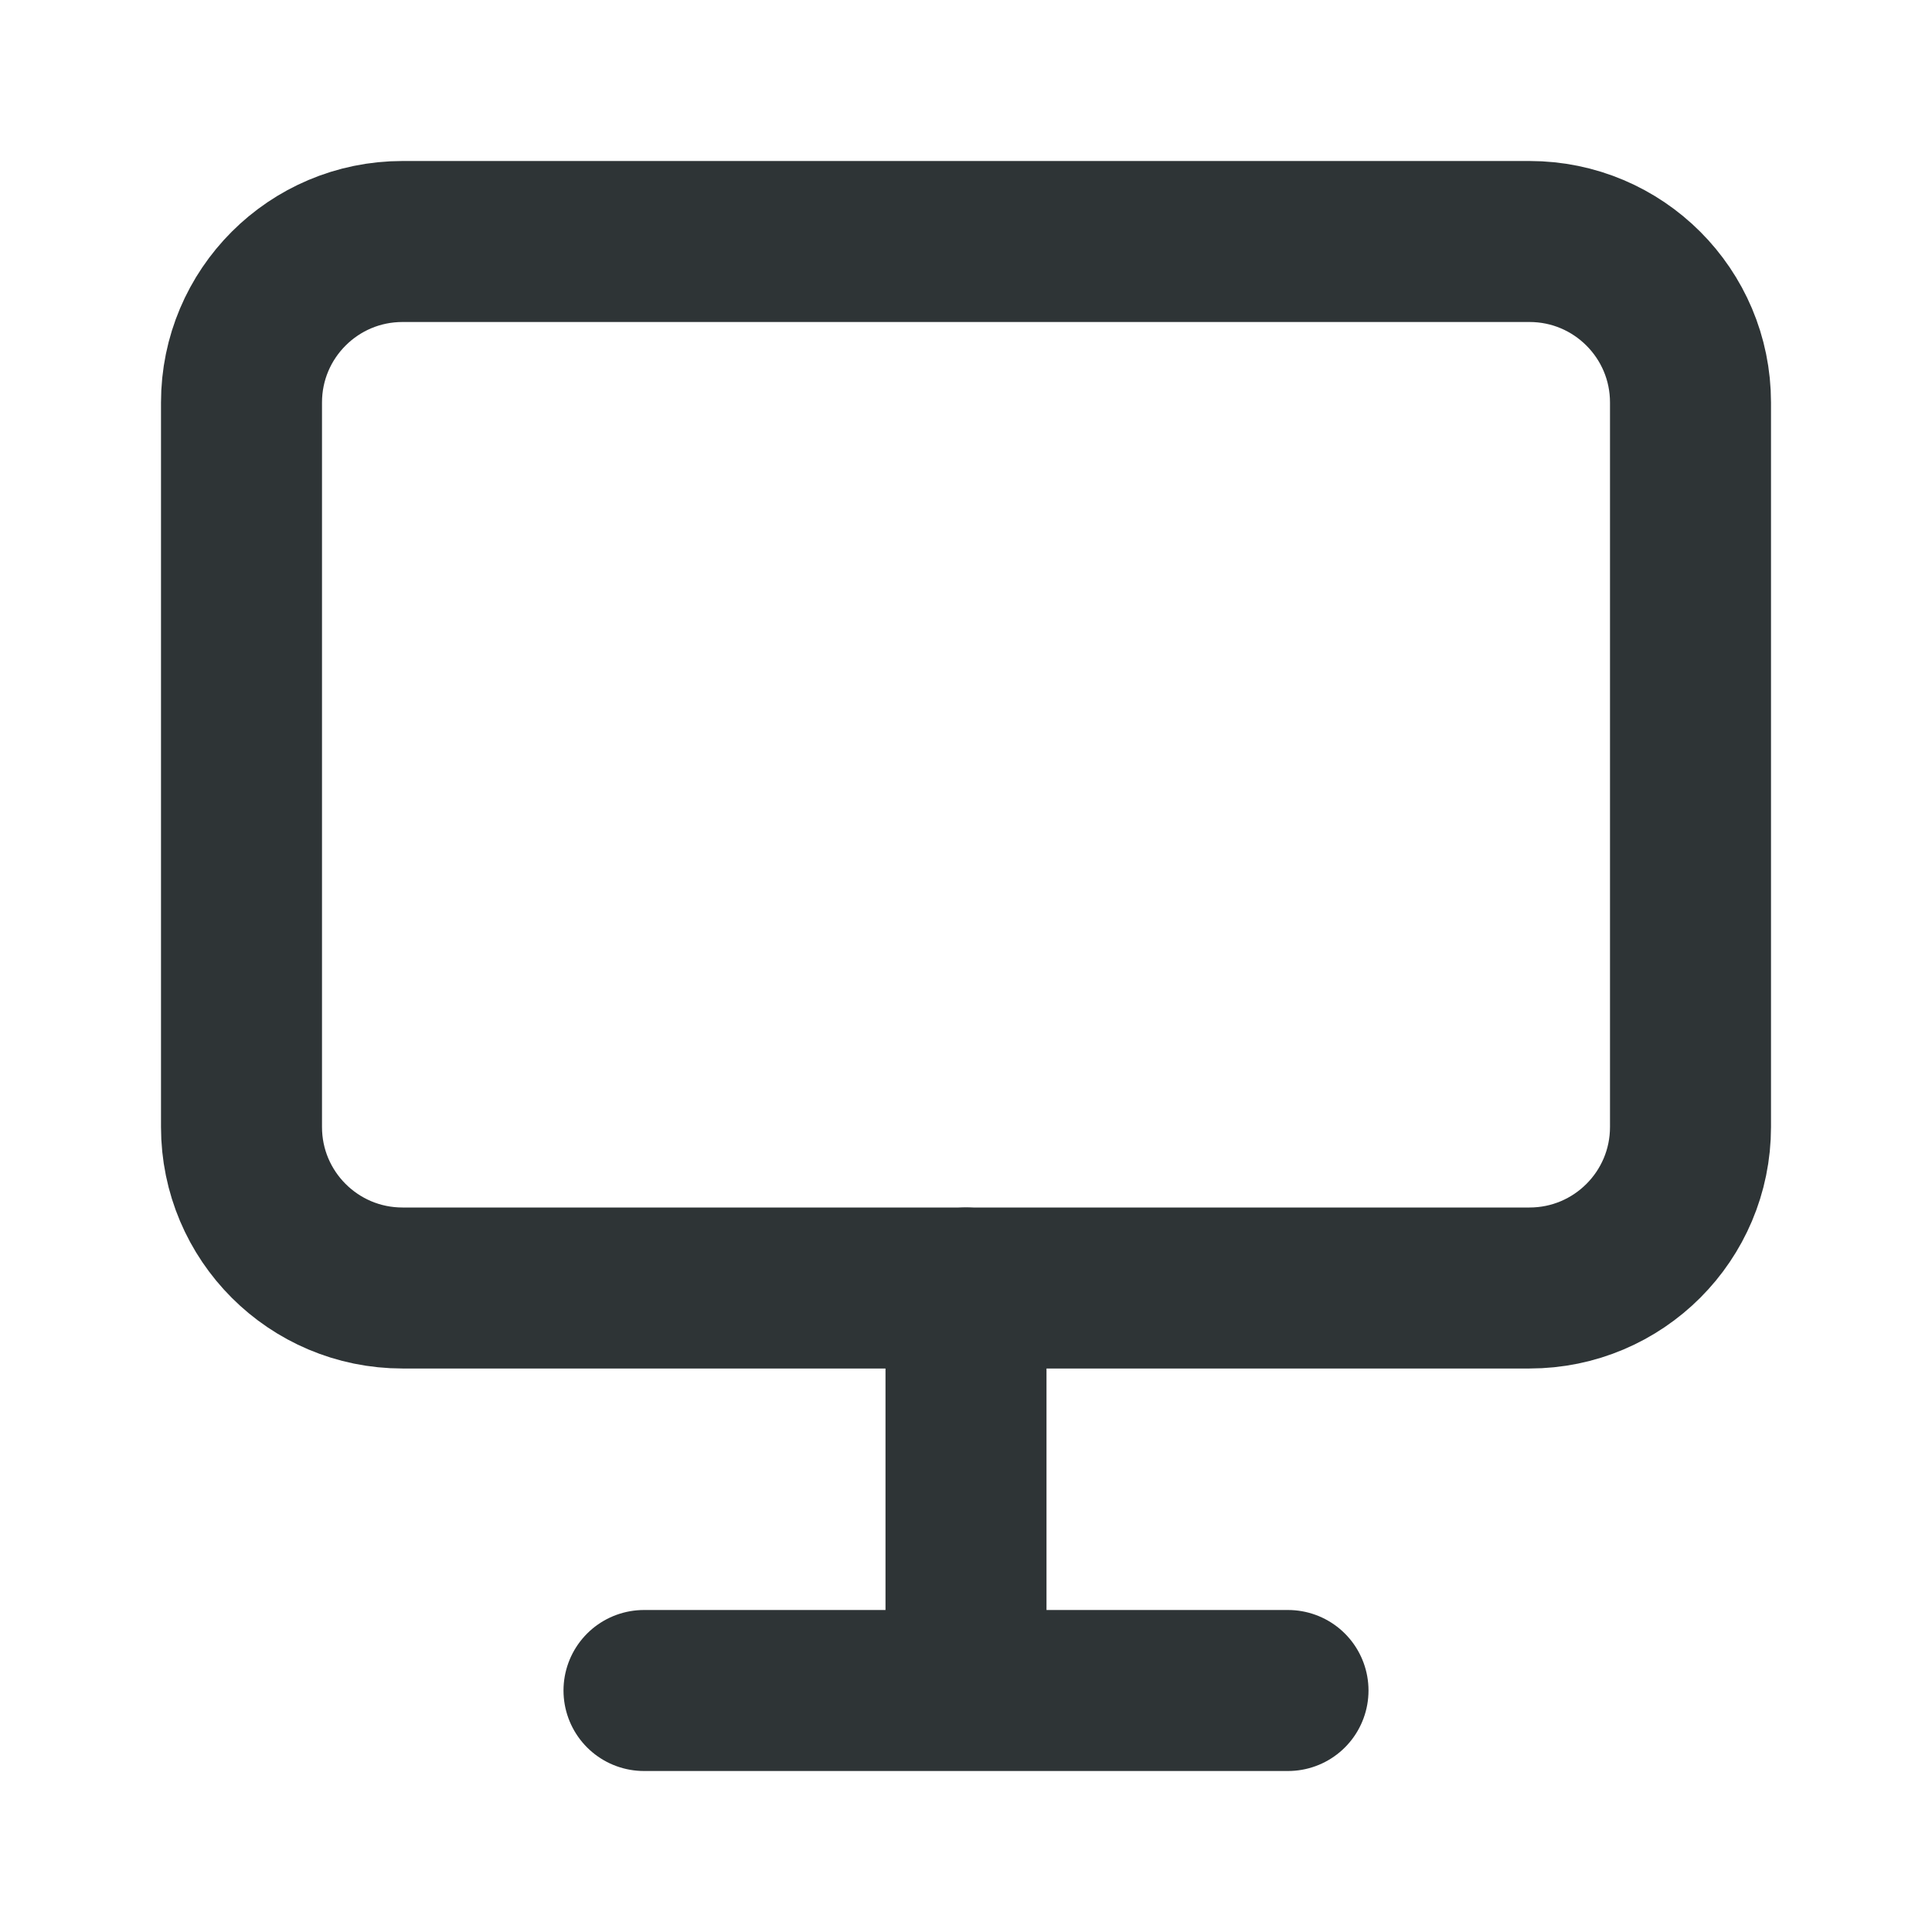
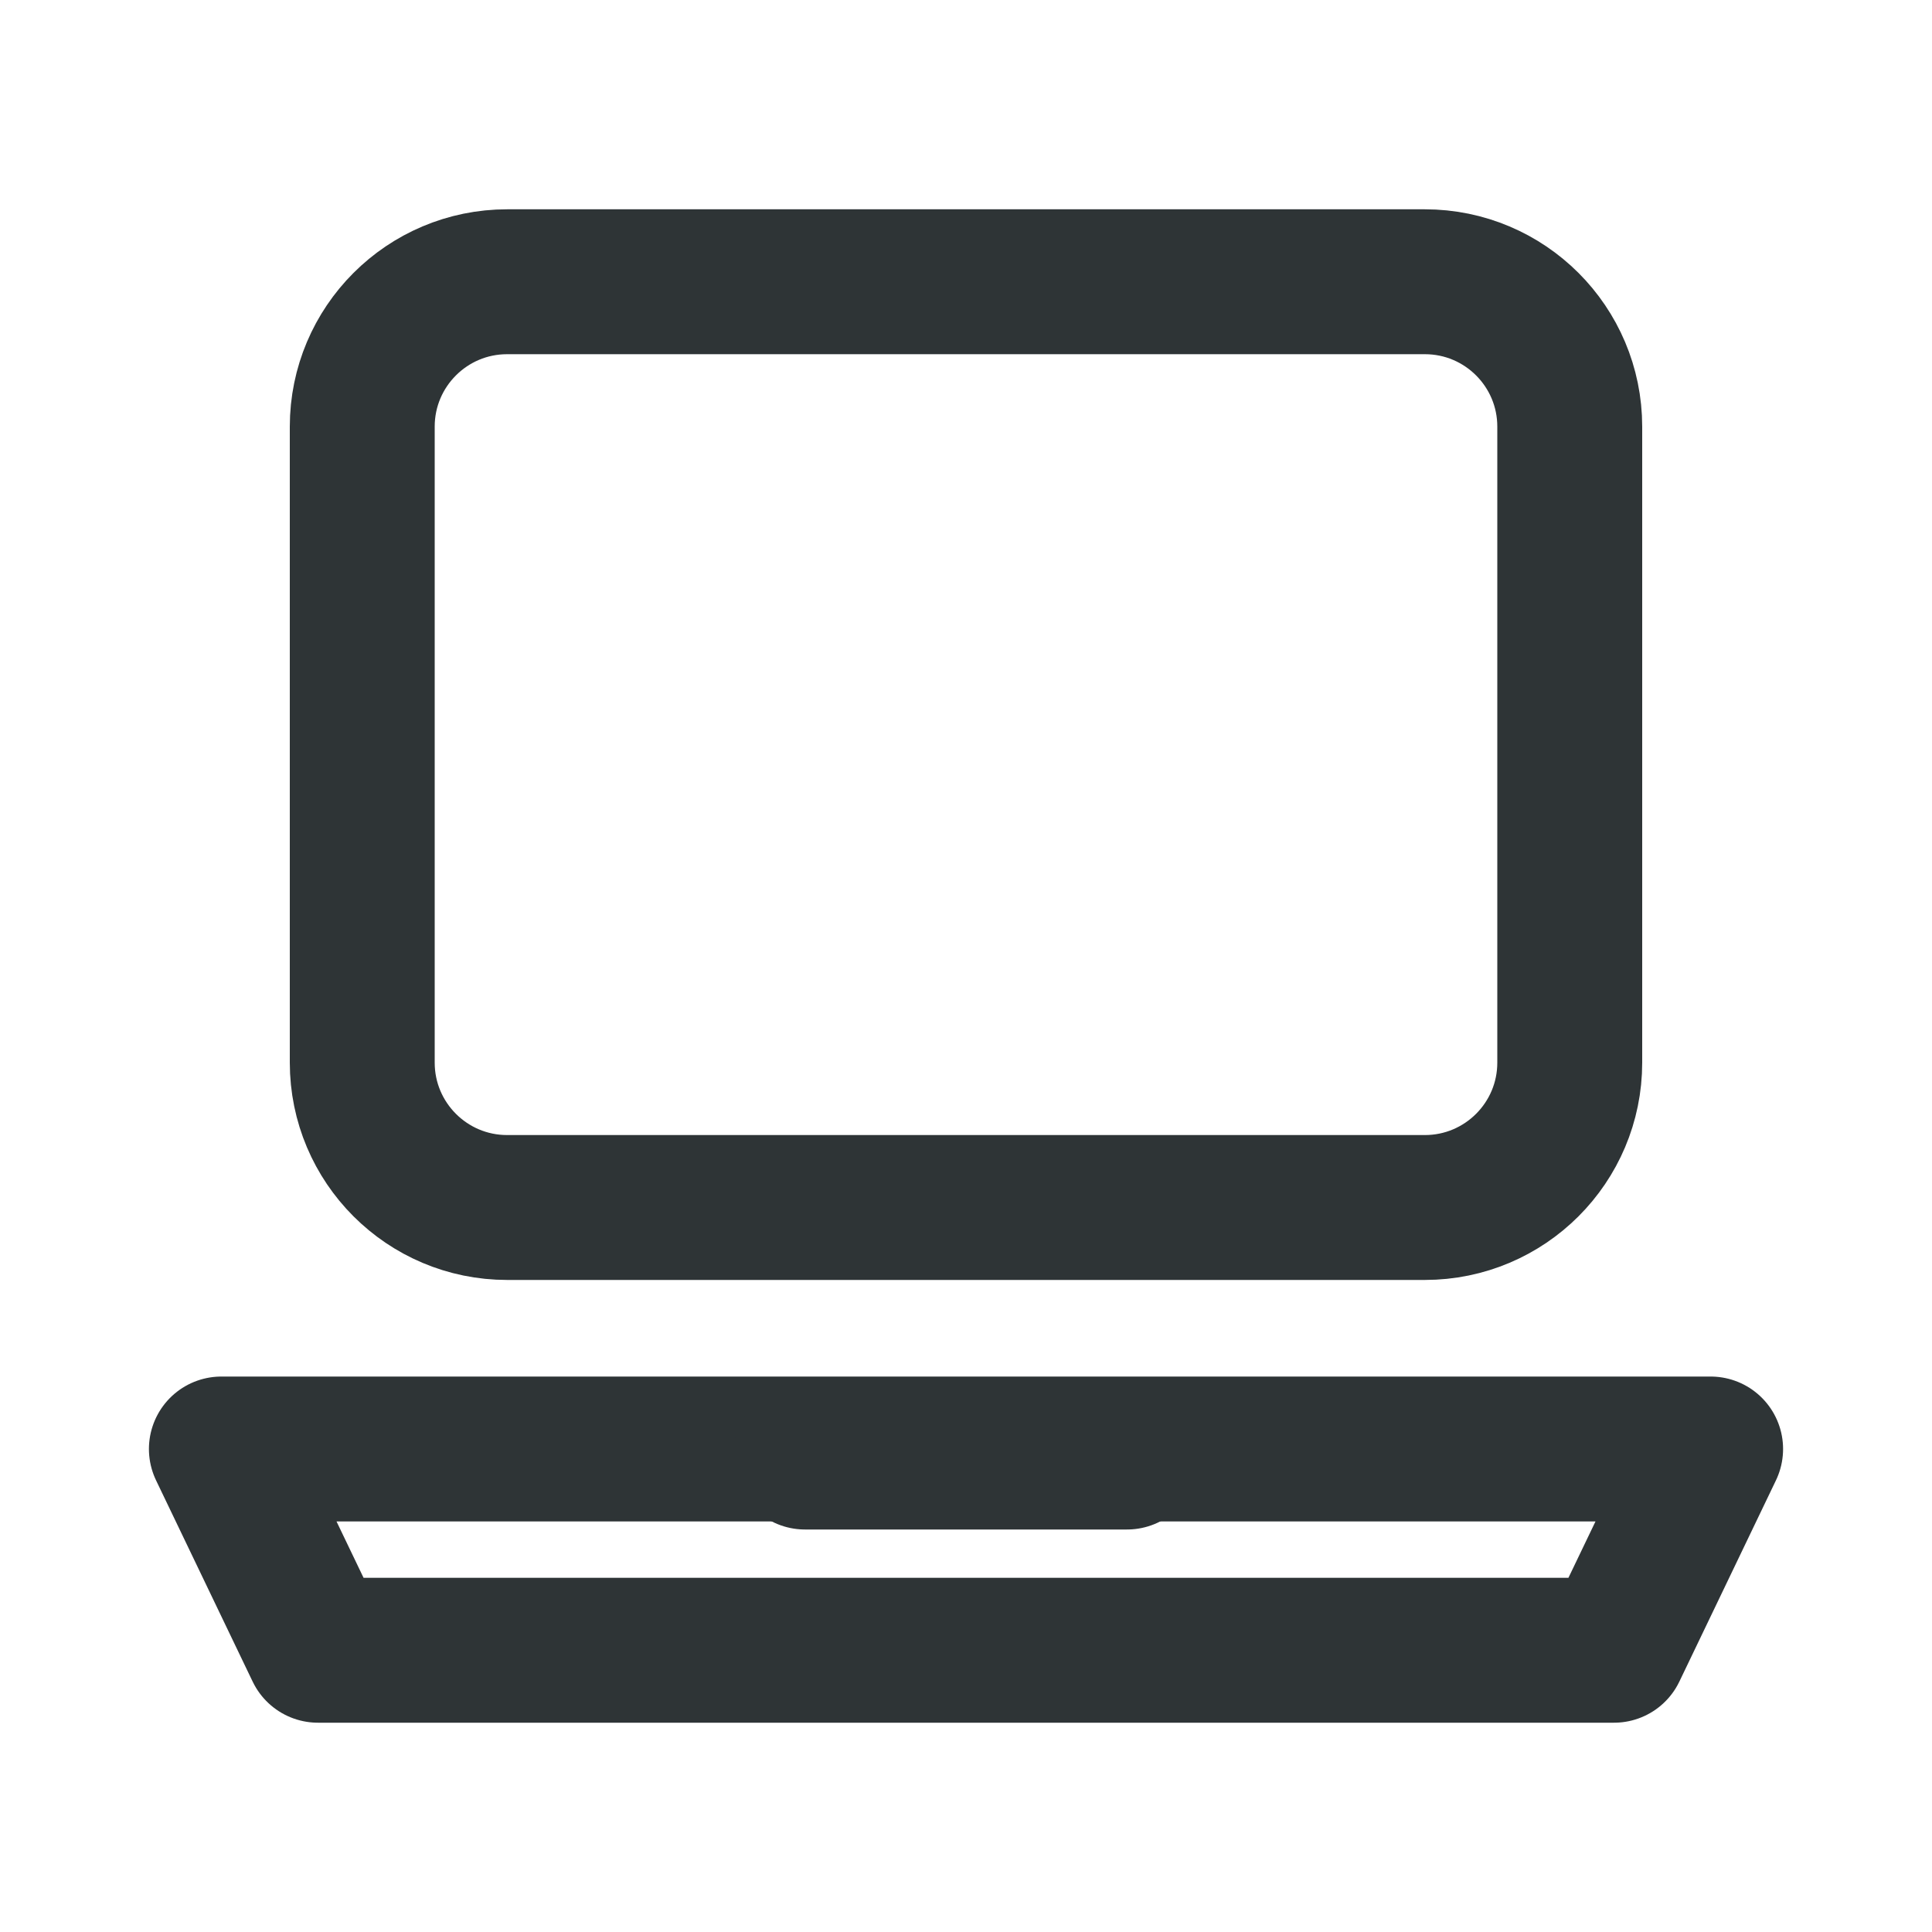
- <svg xmlns="http://www.w3.org/2000/svg" xmlns:ns1="https://www.gtk.org/path-animation/1" ns1:version="1" viewBox="0 0 24 24" fill="none" stroke="#2e3436" stroke-width="2" stroke-linecap="round" stroke-linejoin="round">
-   <rect ns1:stroke="foreground" stroke-width="2" stroke-linecap="round" stroke-linejoin="round" x="3" y="3" width="18" height="13" rx="2" />
-   <path ns1:stroke="foreground" stroke-width="2" stroke-linecap="round" stroke-linejoin="round" d="M8 21h8M12 16v5" />
+ <svg xmlns="http://www.w3.org/2000/svg" xmlns:ns1="https://www.gtk.org/path-animation/1" ns1:version="1" viewBox="0 0 24 24" fill="none" stroke="#2e3436" stroke-width="1.8" stroke-linecap="round" stroke-linejoin="round">
+   <rect ns1:stroke="foreground" x="4.5" y="3.5" width="15" height="11.5" rx="1.8" />
+   <path ns1:stroke="foreground" d="M2.75 18h18.5l-1.2 2.5H3.95Z" />
+   <path ns1:stroke="foreground" d="M10 18.1h4" />
</svg>
